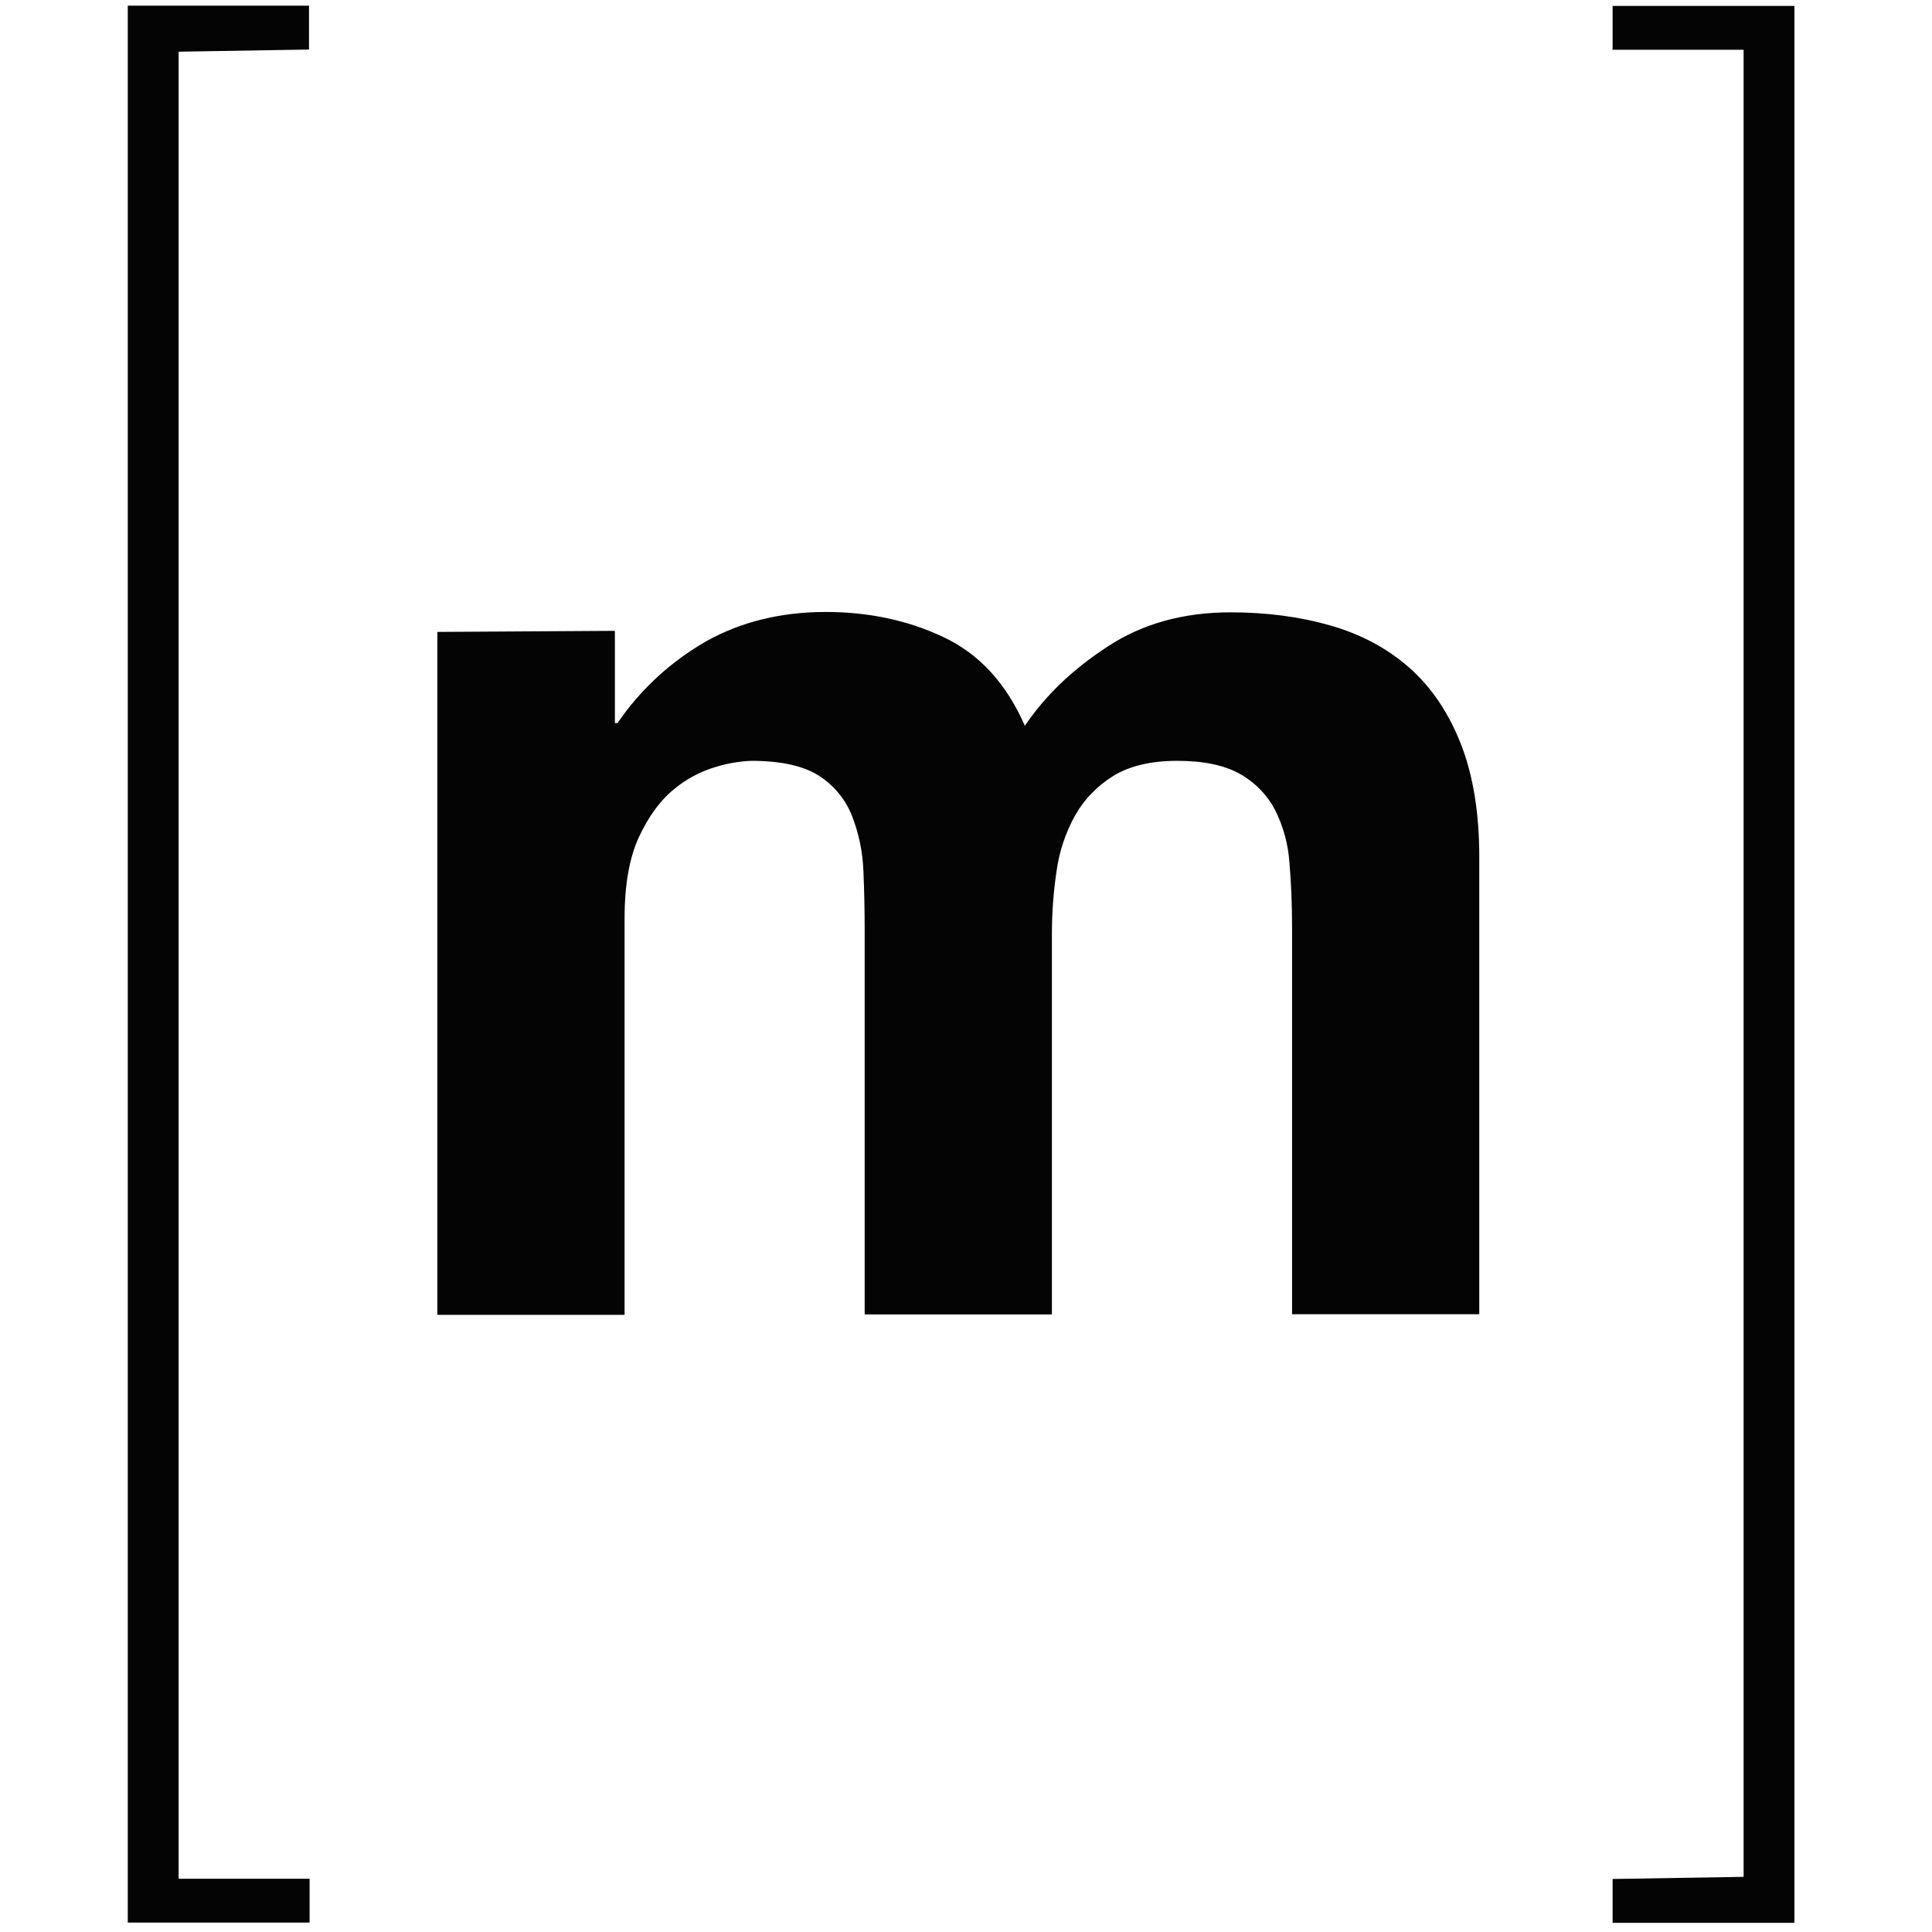
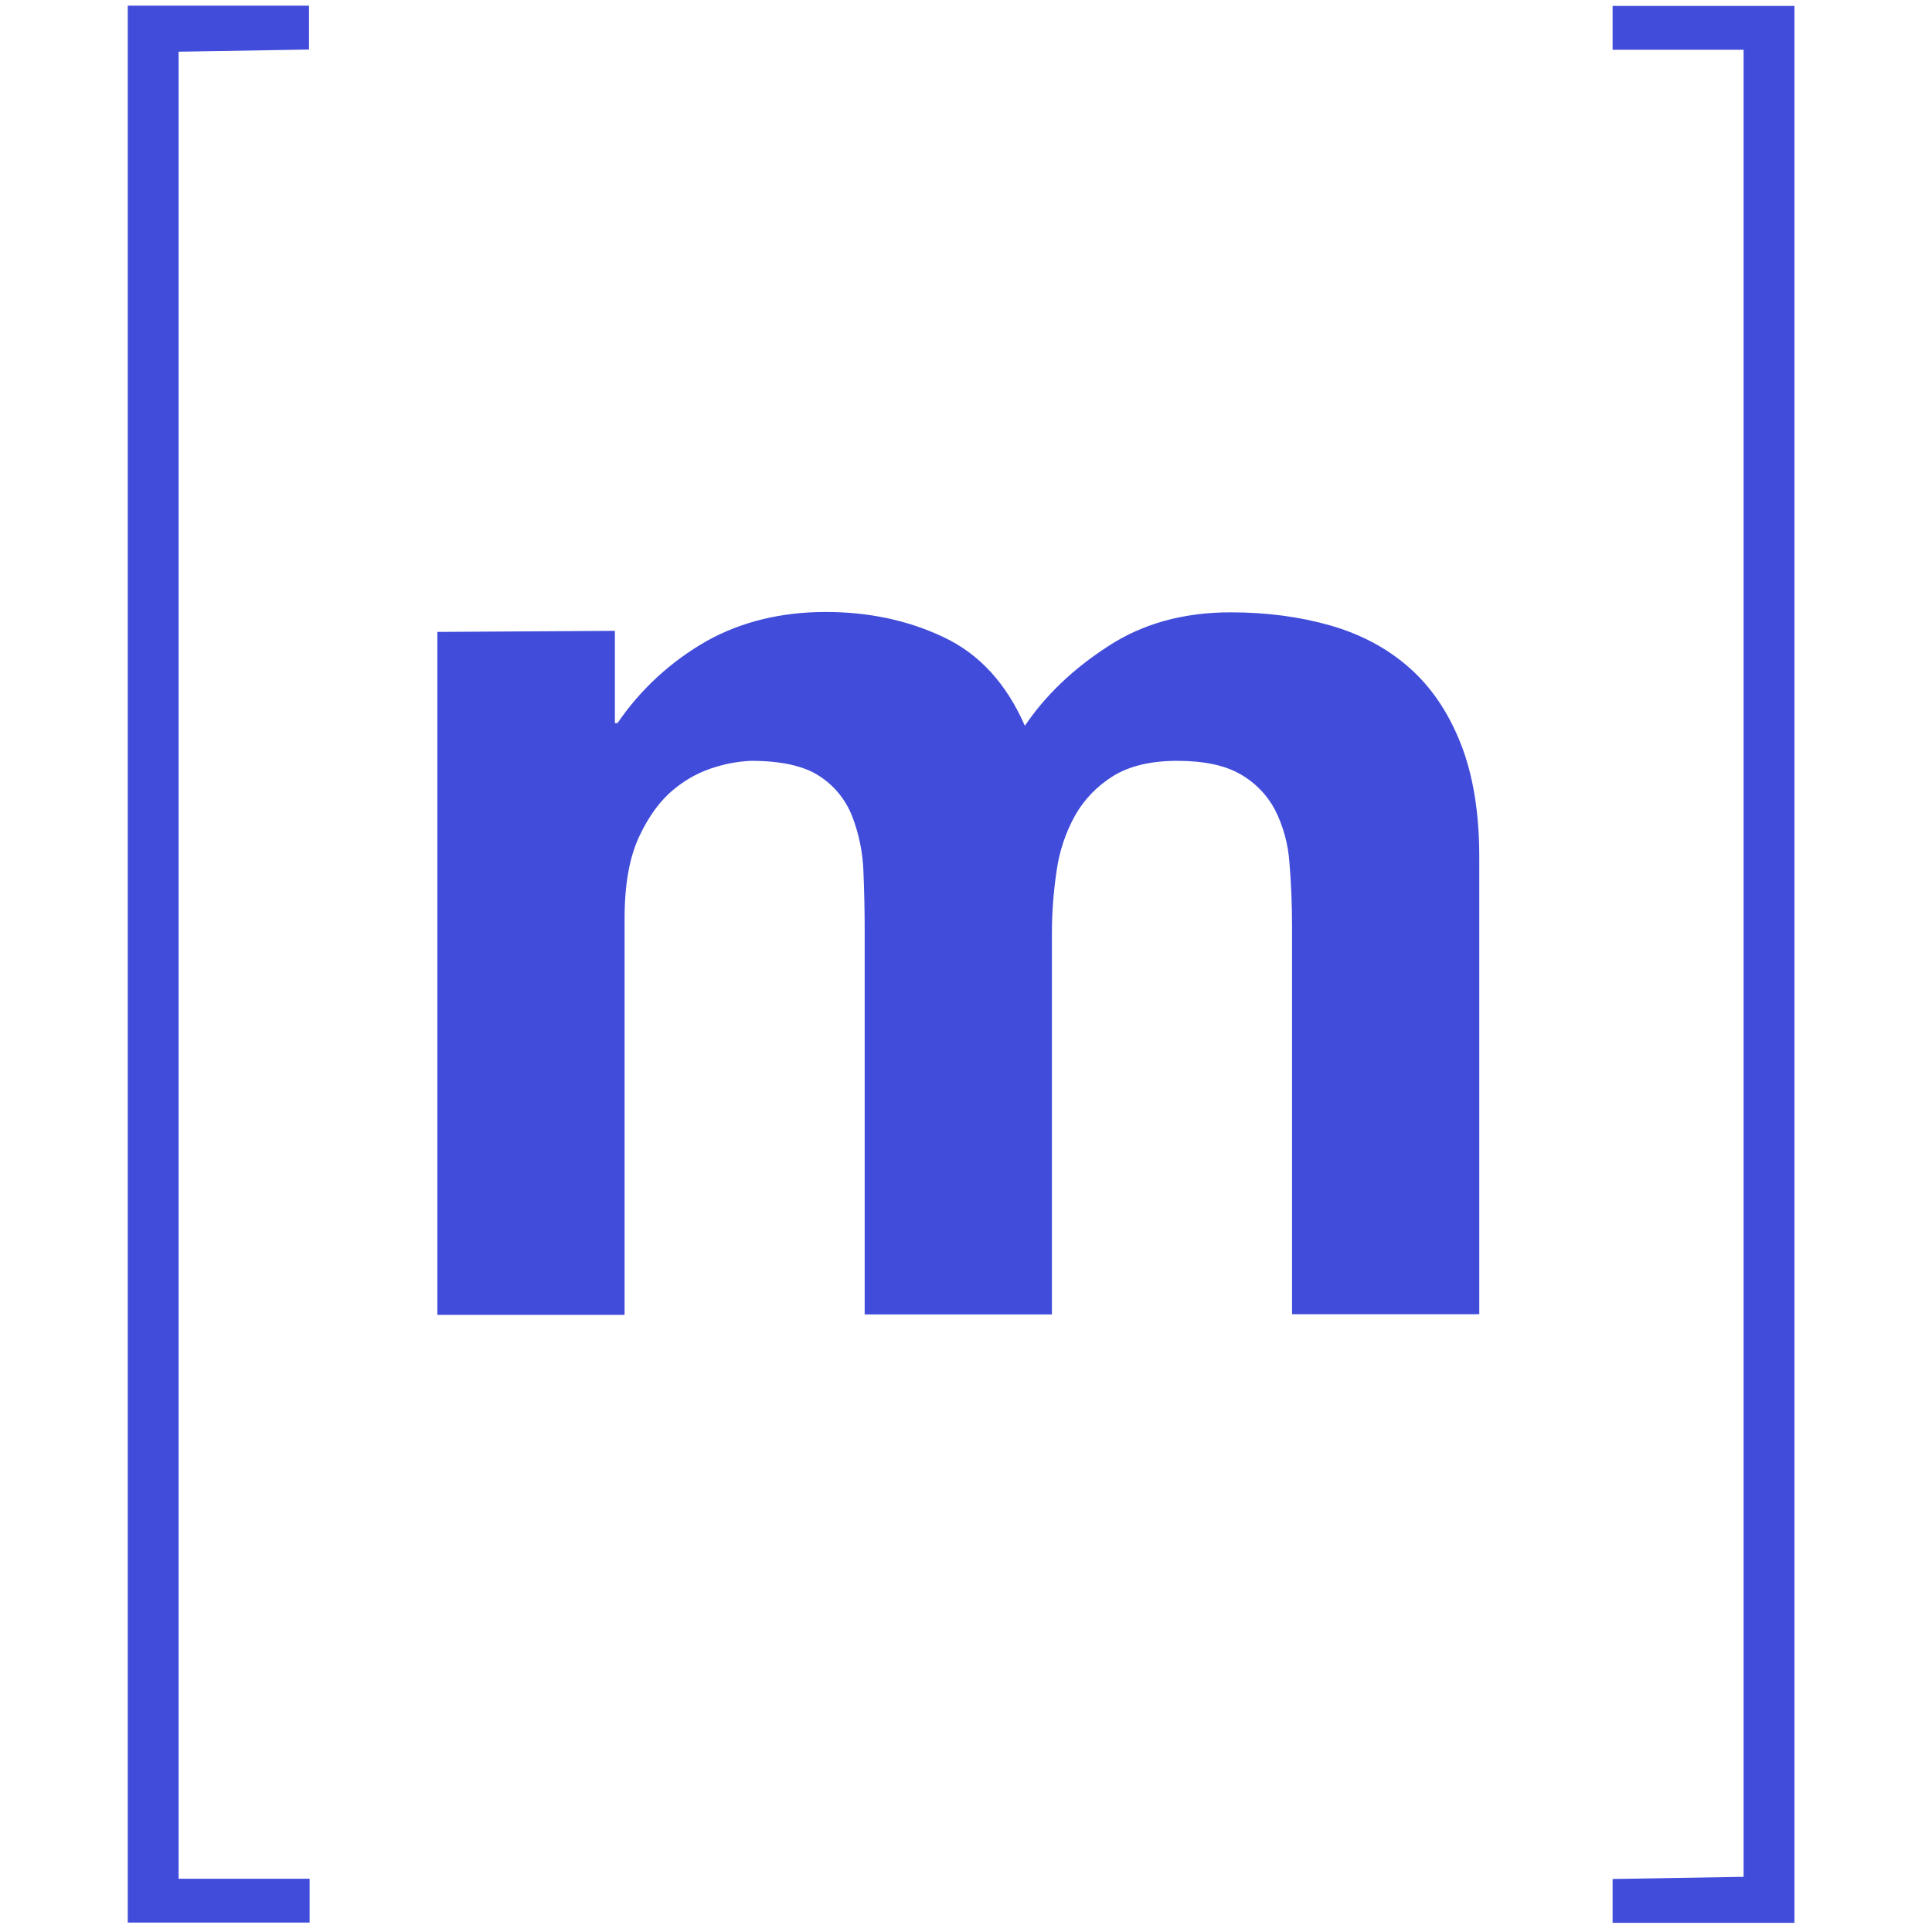
<svg xmlns="http://www.w3.org/2000/svg" width="256" height="256" viewBox="0 0 256 256" fill="none">
-   <path d="M231.036 248.69V6.596H213.678V0.786H237.773V254.786H213.678V248.975L231.036 248.69Z" fill="#040404" />
-   <path d="M81.476 83.59V95.813H81.825C84.876 91.337 88.903 87.638 93.635 84.939C98.231 82.375 103.542 81.089 109.407 81.089C115.113 81.089 120.344 82.201 125.021 84.423C129.736 86.638 133.343 90.543 135.8 96.171C138.479 92.202 142.109 88.701 146.737 85.693C151.334 82.653 156.803 81.137 163.064 81.137C167.836 81.137 172.258 81.724 176.3 82.883C180.374 84.058 183.862 85.923 186.762 88.495C189.663 91.059 191.938 94.416 193.571 98.576C195.196 102.719 196.012 107.704 196.012 113.578V174.141H171.204V122.864C171.204 119.824 171.085 116.967 170.855 114.292C170.69 111.855 170.039 109.474 168.937 107.291C167.883 105.299 166.274 103.656 164.309 102.56C162.272 101.401 159.506 100.814 155.987 100.814C152.499 100.814 149.678 101.489 147.506 102.822C145.35 104.172 143.662 105.918 142.441 108.077C141.181 110.355 140.349 112.855 140 115.435C139.588 118.189 139.382 120.967 139.382 123.769V174.172H114.574V123.372C114.574 120.69 114.519 118.03 114.408 115.435C114.318 112.943 113.814 110.49 112.918 108.164C112.062 105.965 110.54 104.1 108.559 102.822C106.514 101.489 103.518 100.814 99.523 100.814C97.954 100.88 96.401 101.147 94.895 101.608C92.85 102.199 90.948 103.211 89.307 104.576C87.5 106.037 85.962 108.14 84.678 110.879C83.402 113.625 82.76 117.213 82.76 121.674V174.22H57.953V83.733L81.476 83.59Z" fill="#040404" />
-   <path d="M23.666 6.85V248.944H41.023V254.754H16.929V0.754H40.944V6.564L23.666 6.85Z" fill="#040404" />
+   <path d="M231.036 248.69V6.596H213.678V0.786H237.773V254.786H213.678V248.975L231.036 248.69Z" fill="#414cda" />
+   <path d="M81.476 83.59V95.813H81.825C84.876 91.337 88.903 87.638 93.635 84.939C98.231 82.375 103.542 81.089 109.407 81.089C115.113 81.089 120.344 82.201 125.021 84.423C129.736 86.638 133.343 90.543 135.8 96.171C138.479 92.202 142.109 88.701 146.737 85.693C151.334 82.653 156.803 81.137 163.064 81.137C167.836 81.137 172.258 81.724 176.3 82.883C180.374 84.058 183.862 85.923 186.762 88.495C189.663 91.059 191.938 94.416 193.571 98.576C195.196 102.719 196.012 107.704 196.012 113.578V174.141H171.204V122.864C171.204 119.824 171.085 116.967 170.855 114.292C170.69 111.855 170.039 109.474 168.937 107.291C167.883 105.299 166.274 103.656 164.309 102.56C162.272 101.401 159.506 100.814 155.987 100.814C152.499 100.814 149.678 101.489 147.506 102.822C145.35 104.172 143.662 105.918 142.441 108.077C141.181 110.355 140.349 112.855 140 115.435C139.588 118.189 139.382 120.967 139.382 123.769V174.172H114.574V123.372C114.574 120.69 114.519 118.03 114.408 115.435C114.318 112.943 113.814 110.49 112.918 108.164C112.062 105.965 110.54 104.1 108.559 102.822C106.514 101.489 103.518 100.814 99.523 100.814C97.954 100.88 96.401 101.147 94.895 101.608C92.85 102.199 90.948 103.211 89.307 104.576C87.5 106.037 85.962 108.14 84.678 110.879C83.402 113.625 82.76 117.213 82.76 121.674V174.22H57.953V83.733L81.476 83.59Z" fill="#414cda" />
+   <path d="M23.666 6.85V248.944H41.023V254.754H16.929V0.754H40.944V6.564L23.666 6.85Z" fill="#414cda" />
</svg>
